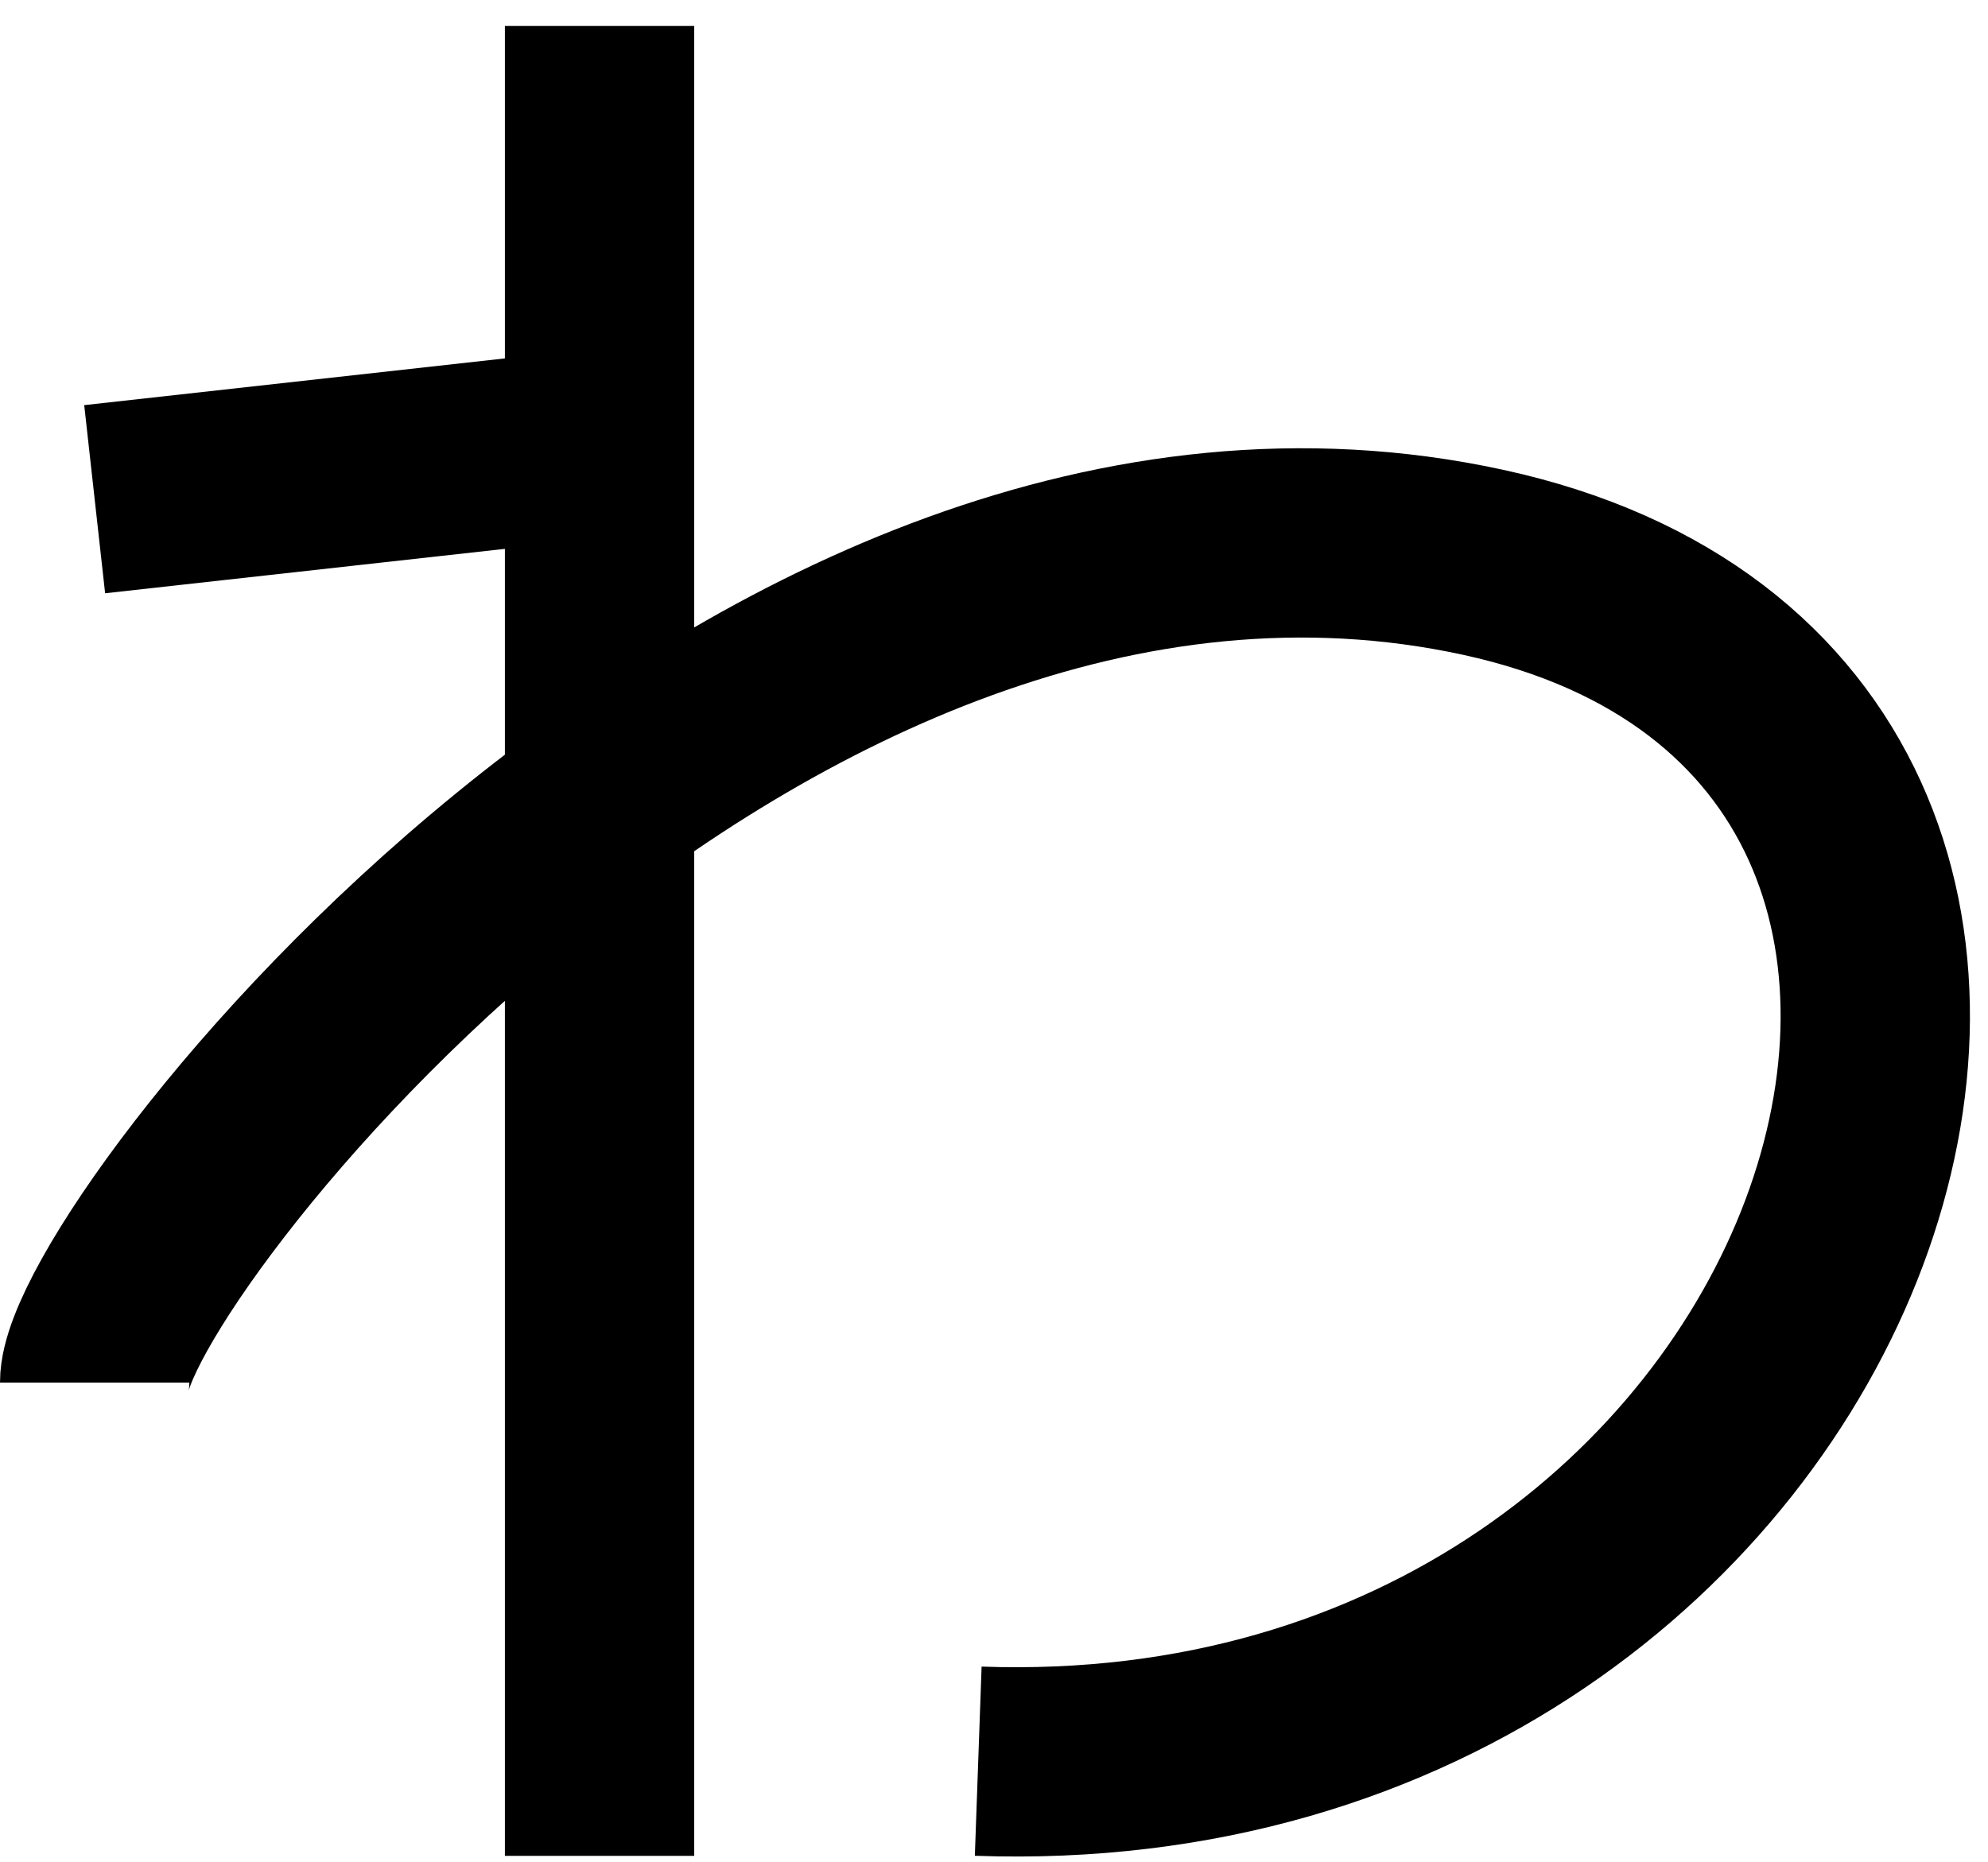
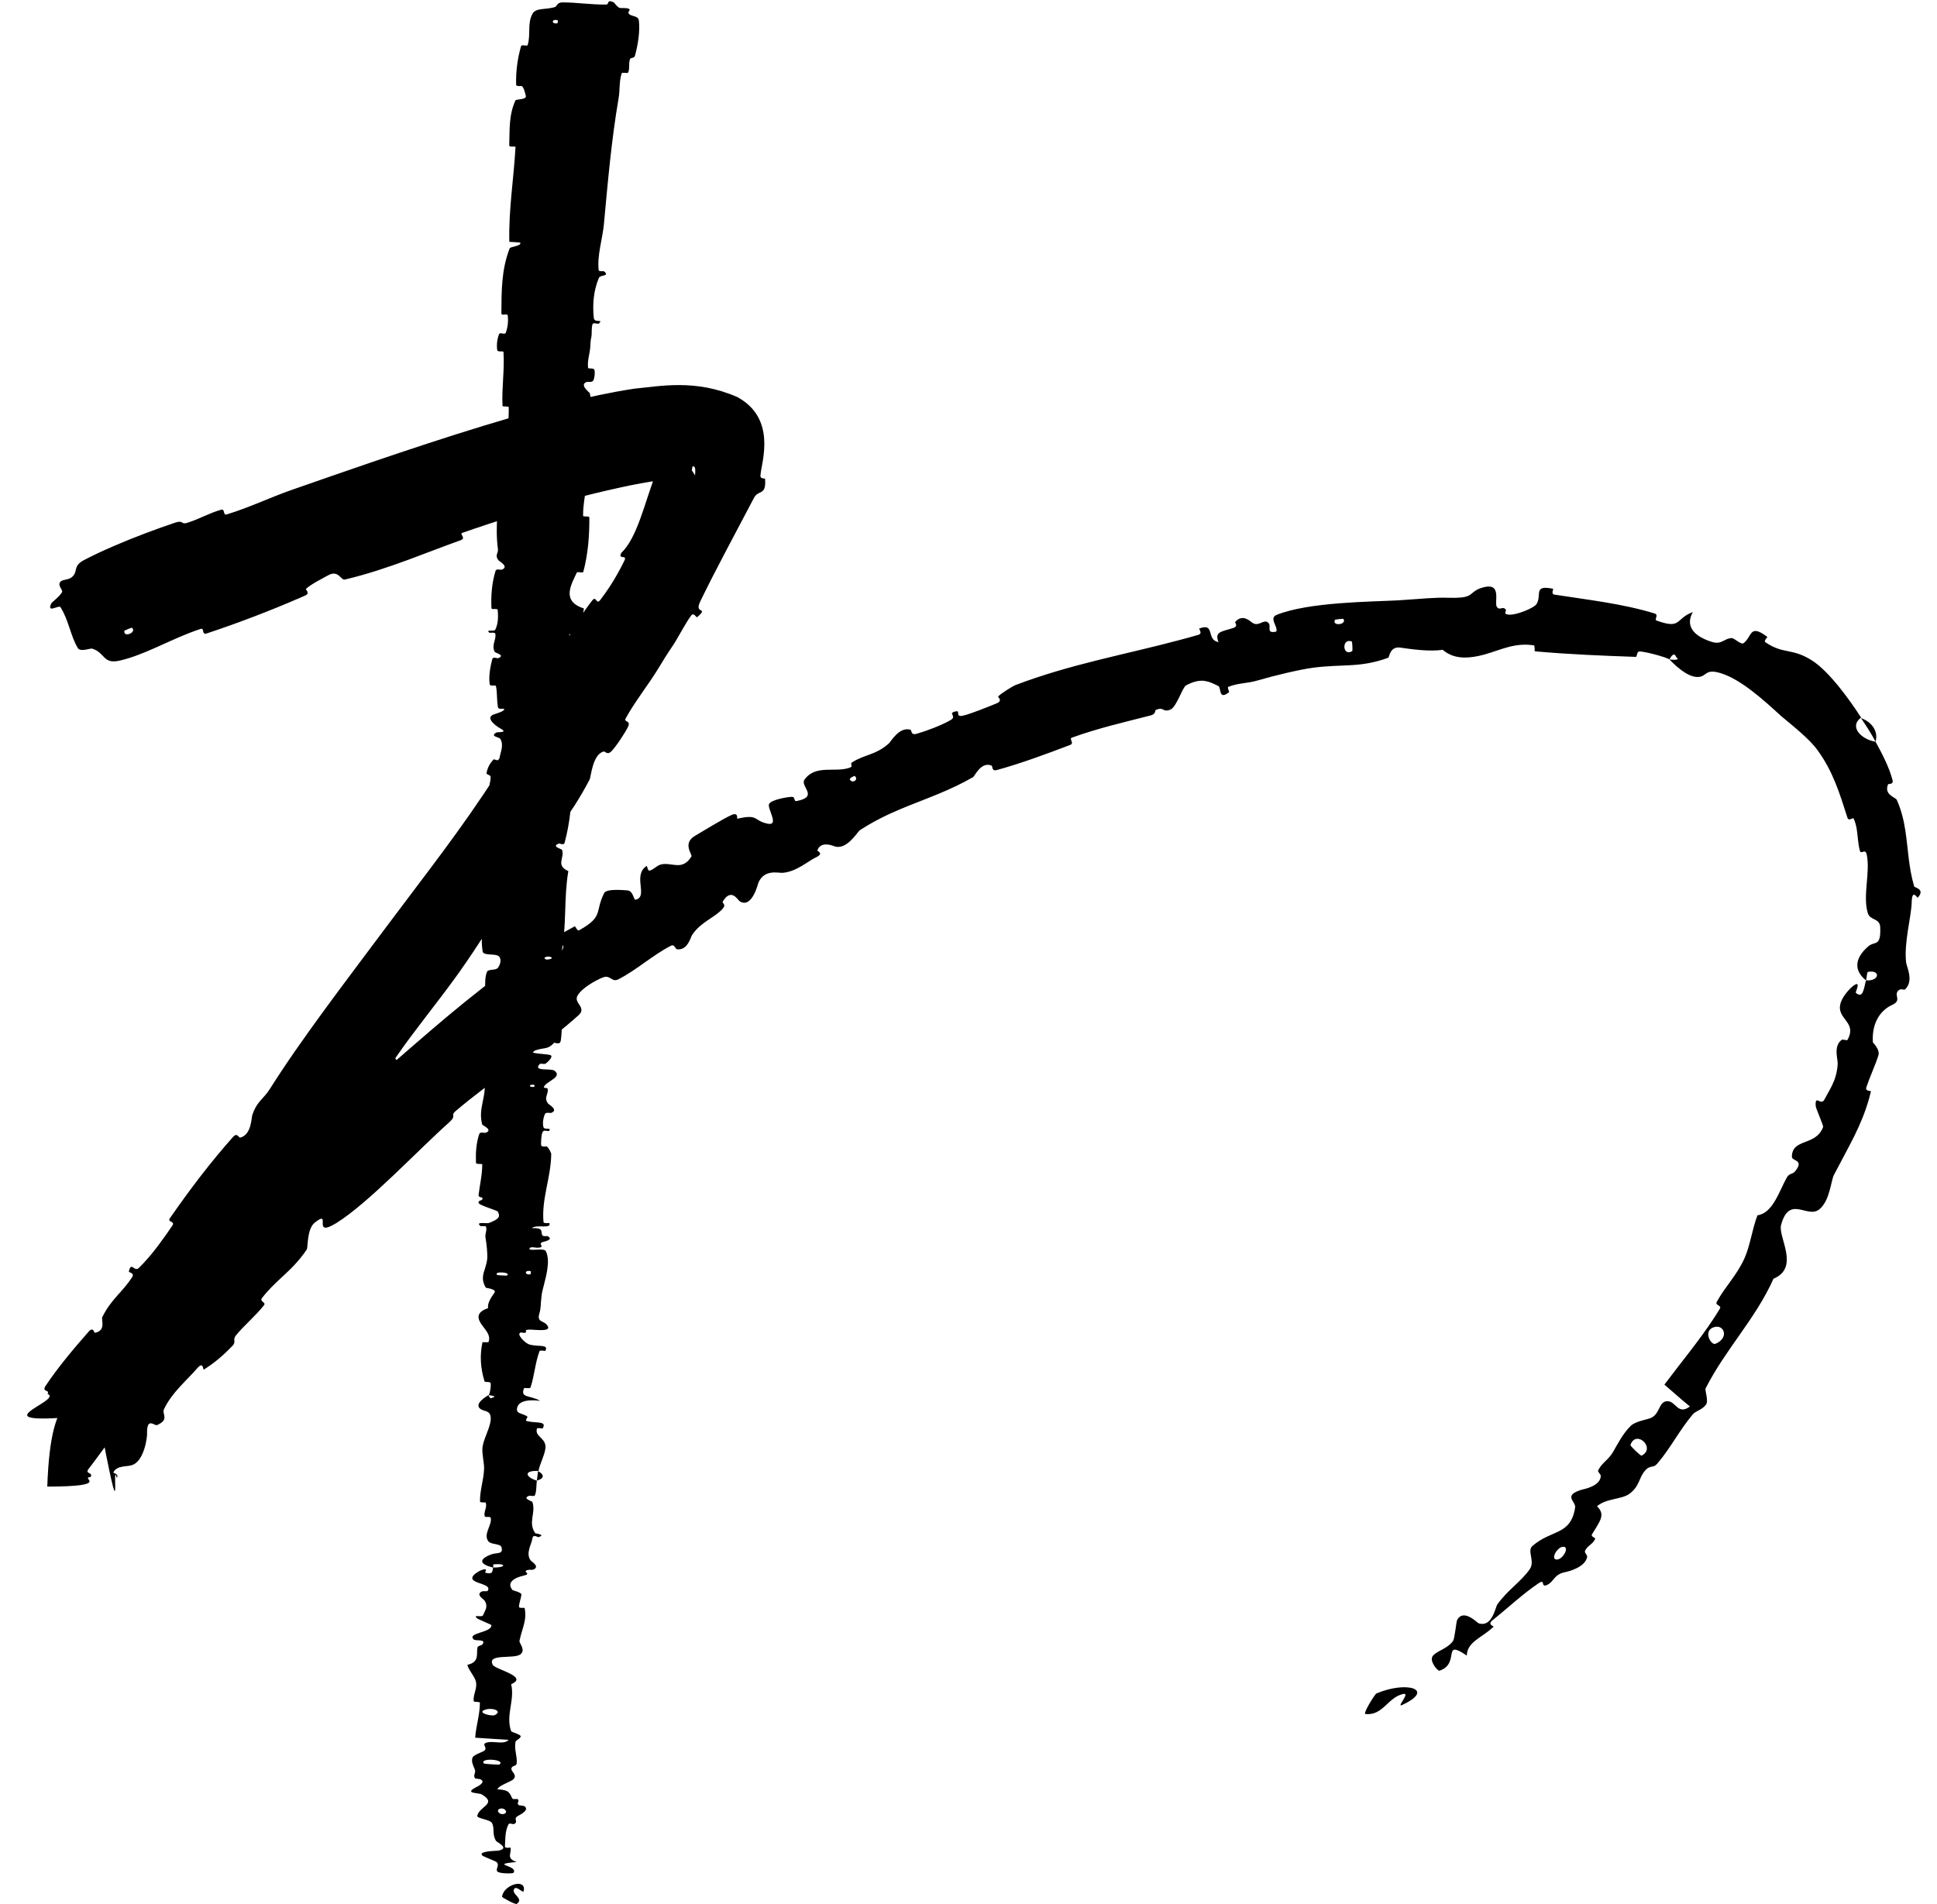
- <svg xmlns="http://www.w3.org/2000/svg" width="63" height="59" viewBox="0 0 63 59" fill="none">
-   <path d="M19 0.823V58.823M3 15.823L21 13.823M3 43.823C3 39.823 24 12.823 47 17.823C70 22.823 59 56.823 31 55.823" stroke="black" stroke-width="6" />
+ <svg xmlns="http://www.w3.org/2000/svg" width="59" height="58" viewBox="0 0 59 58" fill="none">
+   <path d="M19.459 0.621C19.5 0.947 19.43 1.372 19.342 1.693C19.315 1.793 19.211 1.738 19.187 1.808C19.142 1.943 19.189 2.073 19.135 2.206C19.117 2.251 18.951 2.189 18.936 2.236C18.853 2.491 18.887 2.736 18.842 2.996C18.622 4.277 18.515 5.539 18.394 6.838C18.354 7.267 18.184 7.784 18.235 8.229C18.241 8.281 18.39 8.256 18.401 8.266C18.582 8.427 18.286 8.365 18.243 8.465C18.073 8.86 18.045 9.304 18.088 9.692C18.088 9.694 18.089 9.696 18.089 9.698C18.116 9.852 18.403 9.704 18.235 9.862C18.224 9.873 18.069 9.826 18.051 9.87C18.01 9.971 18.031 10.165 18.016 10.244C17.986 10.395 17.987 10.42 17.98 10.564C17.969 10.761 17.884 10.992 17.912 11.205C17.918 11.25 18.081 11.196 18.105 11.269C18.13 11.342 18.11 11.532 18.07 11.595C18.03 11.658 17.905 11.626 17.875 11.636C17.628 11.721 17.959 11.953 17.966 11.982C18.09 12.504 17.883 12.94 17.867 13.425C17.855 13.793 17.905 14.189 17.884 14.539C17.858 14.956 17.759 15.307 17.76 15.713C17.76 15.756 17.951 15.712 17.951 15.764C17.954 16.32 17.914 16.871 17.768 17.42C17.753 17.475 17.59 17.398 17.565 17.452C17.417 17.787 17.072 18.312 17.786 18.538C17.75 18.767 17.711 19.045 17.559 19.245C17.475 19.356 17.334 19.273 17.34 19.351C17.34 19.364 17.346 19.381 17.356 19.405C17.372 19.443 17.532 19.4 17.543 19.456C17.593 19.69 17.533 19.941 17.607 20.173C17.622 20.221 17.764 20.213 17.789 20.227C17.992 20.345 17.644 20.518 17.618 20.558C17.422 20.858 17.488 21.085 17.473 21.371C17.47 21.437 17.663 21.365 17.666 21.429C17.682 21.761 17.654 22.104 17.558 22.425C17.537 22.497 17.377 22.425 17.358 22.459C17.278 22.608 17.583 22.652 17.512 22.796C17.497 22.826 17.359 22.804 17.343 22.809C17.101 22.888 17.437 22.976 17.444 22.999C17.536 23.288 17.177 23.458 17.217 23.736C17.222 23.769 17.4 23.701 17.404 23.794C17.431 24.413 17.361 25.065 17.199 25.672C17.174 25.766 17.045 25.693 17.029 25.699C16.771 25.788 17.109 25.862 17.121 25.894C17.205 26.142 16.912 26.36 17.311 26.54C17.17 27.368 17.265 28.2 17.103 29.021C17.063 29.223 17.007 29.424 16.928 29.625C16.924 29.638 16.757 29.609 16.748 29.634C16.644 29.945 16.906 29.894 17.217 30.112C17.295 30.167 16.905 30.313 16.877 30.326C16.771 30.374 16.524 30.312 16.503 30.329C16.34 30.465 17.165 30.471 17.159 30.662C17.157 30.668 17.006 30.638 16.991 30.653C16.942 30.702 17 30.753 16.946 30.8C16.822 30.908 16.42 30.934 16.647 31.113C16.677 31.136 17.145 31.119 17.117 31.289C17.106 31.357 17.103 31.66 17.07 31.743C17.037 31.827 16.888 31.764 16.881 31.769C16.674 31.99 16.595 31.901 16.296 32.005C15.998 32.109 16.7 32.102 16.777 32.151C16.853 32.2 16.683 32.361 16.625 32.4C16.566 32.44 16.472 32.385 16.438 32.42C16.219 32.655 16.782 32.538 16.891 32.622C17.148 32.819 16.623 32.947 16.566 33.118C16.551 33.164 16.671 33.13 16.68 33.172C16.717 33.337 16.551 33.43 16.694 33.622C16.717 33.654 17.024 33.815 16.791 33.905C16.758 33.918 16.63 33.874 16.598 33.943C16.551 34.046 16.516 34.233 16.556 34.347C16.585 34.431 16.802 34.343 16.732 34.446C16.7 34.491 16.579 34.401 16.53 34.486C16.482 34.571 16.48 34.793 16.481 34.878C16.483 34.962 16.646 34.922 16.657 34.929C16.718 34.972 16.791 35.136 16.79 35.151C16.785 35.872 16.489 36.526 16.555 37.231C16.56 37.286 16.732 37.255 16.735 37.264C16.8 37.455 16.351 37.291 16.195 37.417C16.541 37.41 16.476 37.485 16.509 37.619C16.526 37.684 16.661 37.654 16.675 37.66C16.875 37.762 16.61 37.819 16.555 37.834C16.355 37.89 16.587 37.966 16.453 38.005C16.32 38.043 16.129 37.938 16.127 38.065C16.25 38.105 16.577 38.022 16.626 38.12C16.703 38.273 16.701 38.477 16.669 38.684C16.625 38.98 16.52 39.284 16.498 39.456C16.462 39.747 16.481 39.843 16.43 40.012C16.339 40.317 16.583 40.212 16.686 40.407C16.79 40.603 16.202 40.489 16.074 40.512C15.946 40.535 16.075 40.569 16.004 40.6C15.933 40.632 15.85 40.556 15.82 40.634C15.792 40.712 16.01 40.936 16.142 40.968C16.422 41.037 16.721 40.95 16.61 41.155C16.603 41.167 16.449 41.123 16.432 41.168C16.299 41.529 16.279 41.909 16.16 42.27C16.144 42.32 15.972 42.269 15.961 42.298C15.84 42.598 16.135 42.5 16.453 42.678C16.023 42.625 15.756 42.708 15.746 42.939C15.739 43.078 15.929 43.06 16.058 43.155C16.097 43.183 15.965 43.277 16.053 43.298C16.34 43.366 16.667 43.285 16.53 43.519C16.524 43.529 16.366 43.49 16.355 43.526C16.285 43.757 16.587 43.795 16.614 44.049C16.636 44.247 16.44 44.592 16.402 44.816C15.917 44.795 16.021 45.011 16.352 45.109C16.333 45.255 16.347 45.413 16.296 45.553C16.278 45.601 16.139 45.564 16.124 45.569C15.883 45.655 16.206 45.73 16.217 45.762C16.329 46.108 16.073 46.378 16.303 46.712C16.311 46.724 16.647 46.754 16.398 46.833C16.381 46.838 16.232 46.725 16.215 46.878C16.198 47.031 16.007 47.314 16.156 47.532C16.192 47.585 16.46 47.725 16.243 47.822C16.214 47.835 16.118 47.817 16.063 47.835C15.89 47.894 16.229 47.941 15.937 48.008C15.703 48.061 15.514 48.169 15.547 48.324C15.555 48.362 15.577 48.403 15.615 48.447C15.621 48.455 15.889 48.515 15.882 48.582C15.872 48.69 15.81 48.841 15.808 48.953C15.807 49.007 15.976 48.979 15.979 48.988C16.06 49.354 15.902 49.606 15.823 49.993C15.809 50.063 16.03 50.276 15.845 50.407C15.642 50.552 14.825 50.368 15.009 50.722C15.082 50.865 16.12 51.079 15.57 51.312C15.687 51.806 15.395 52.249 15.569 52.745C15.577 52.768 15.866 52.848 15.86 52.899C15.851 52.976 15.714 53.014 15.703 53.068C15.654 53.297 15.763 53.512 15.737 53.733C15.728 53.817 15.588 53.783 15.577 53.883C15.566 53.983 15.748 54.057 15.654 54.19C15.582 54.29 15.2 54.38 15.151 54.515C15.525 54.533 15.514 54.626 15.607 54.796C15.625 54.829 15.756 54.799 15.771 54.815C15.836 54.879 15.726 54.932 15.797 54.993C15.814 55.008 15.942 55.013 15.963 55.025C16.148 55.131 15.855 55.284 15.804 55.31C15.611 55.411 15.775 55.467 15.697 55.547C15.62 55.626 15.53 55.5 15.482 55.595C15.381 55.791 15.393 56.047 15.38 56.249C15.376 56.33 15.548 56.28 15.551 56.292C15.589 56.46 15.402 56.623 15.738 56.727C14.857 56.812 15.819 56.83 15.636 57.063C15.621 57.081 15.205 57.09 15.147 57.016C15.088 56.942 15.222 56.837 15.13 56.734C15.109 56.71 14.725 56.56 14.702 56.541C14.523 56.39 15.143 56.391 15.178 56.384C15.548 56.31 15.135 56.13 15.108 56.085C14.982 55.88 15.075 55.714 14.986 55.544C14.929 55.432 14.523 55.407 14.538 55.322C14.589 55.038 15.159 54.958 14.677 54.672C14.575 54.611 14.129 54.653 14.485 54.459C14.507 54.447 14.832 54.304 14.633 54.209C14.608 54.197 14.479 54.193 14.468 54.178C14.401 54.077 14.507 54.015 14.461 53.906C14.415 53.797 14.346 53.666 14.394 53.545C14.423 53.472 14.667 53.386 14.727 53.353C14.901 53.259 14.626 53.142 14.834 53.088C15.043 53.033 15.353 53.165 15.492 53.007C15.156 52.989 14.812 52.963 14.474 52.942C14.498 52.585 14.619 52.236 14.617 51.877C14.616 51.833 14.434 51.872 14.428 51.824C14.407 51.622 14.541 51.45 14.497 51.24C14.463 51.077 14.277 50.893 14.235 50.723C14.623 50.633 14.501 50.378 14.543 50.197C14.557 50.133 14.66 50.141 14.695 50.097C14.825 49.93 14.482 49.999 14.43 49.95C14.209 49.741 14.979 49.75 14.968 49.512C14.967 49.499 14.563 49.332 14.538 49.31C14.376 49.169 14.681 49.292 14.714 49.209C14.775 49.057 14.877 48.954 14.763 48.77C14.729 48.716 14.478 48.581 14.679 48.486C14.706 48.473 14.841 48.485 14.849 48.475C14.911 48.389 14.86 48.338 14.772 48.297C14.664 48.246 14.5 48.211 14.422 48.147C14.282 48.03 14.582 47.867 14.668 47.835C14.89 47.751 14.759 47.909 14.78 47.915C15.034 47.982 14.994 47.855 15.019 47.759C15.437 47.76 15.417 47.624 15.043 47.66C15.003 47.664 15.039 47.74 15.019 47.759C14.613 47.66 14.565 47.511 14.954 47.361C15.136 47.29 15.342 47.37 15.274 47.135C15.243 47.028 14.954 47.059 14.879 46.963C14.707 46.744 14.985 46.477 14.95 46.257C14.938 46.177 14.778 46.249 14.764 46.194C14.726 46.048 14.848 45.925 14.793 45.778C14.788 45.765 14.622 45.791 14.621 45.746C14.614 45.404 14.73 45.11 14.745 44.753C14.752 44.581 14.672 44.27 14.697 44.092C14.738 43.784 14.991 43.411 14.941 43.145C14.91 42.971 14.744 43.004 14.634 42.926C14.422 42.776 14.82 42.537 14.882 42.505C14.884 42.504 14.918 42.654 15.005 42.578C15.183 42.538 14.882 42.507 14.882 42.505C14.921 42.484 14.969 42.189 14.94 42.129C14.924 42.096 14.767 42.109 14.761 42.092C14.635 41.691 14.609 41.293 14.696 40.894C14.7 40.886 14.874 40.903 14.88 40.887C14.965 40.657 14.757 40.501 14.637 40.304C14.517 40.108 14.564 39.957 14.868 39.854C14.835 39.708 14.975 39.505 15.059 39.388C15.144 39.272 14.805 39.243 14.798 39.232C14.649 38.986 14.717 38.822 14.781 38.619C14.804 38.545 14.826 38.465 14.838 38.375C14.858 38.214 14.82 37.891 14.789 37.715C14.764 37.575 14.846 37.495 14.8 37.365C14.793 37.348 14.641 37.36 14.636 37.355C14.46 37.206 14.827 37.287 14.894 37.26C15.138 37.162 15.268 37.1 15.162 36.914C15.137 36.871 14.609 36.73 14.58 36.653C14.544 36.552 14.734 36.596 14.691 36.49C14.688 36.481 14.57 36.479 14.577 36.414C14.61 36.116 14.69 35.793 14.689 35.482C14.689 35.439 14.5 35.487 14.498 35.426C14.486 35.137 14.503 34.822 14.6 34.545C14.625 34.477 14.754 34.524 14.794 34.511C15.032 34.427 14.695 34.285 14.689 34.263C14.543 33.744 14.865 33.362 14.736 32.834C14.729 32.805 14.37 32.574 14.687 32.487C14.708 32.481 15.033 32.395 14.816 32.302C14.803 32.296 14.635 32.351 14.656 32.246C14.676 32.142 14.572 31.968 14.758 31.83C14.817 31.786 15.141 31.689 14.891 31.544C14.873 31.534 14.303 31.304 14.704 31.242C14.77 31.232 15.191 31.259 14.98 31.089C14.94 31.056 14.844 31.11 14.788 31.026C14.702 30.897 14.82 30.734 14.638 30.573C14.605 30.545 14.323 30.421 14.543 30.336C14.578 30.323 14.718 30.355 14.735 30.307C14.819 30.079 14.733 29.833 14.838 29.602C14.876 29.52 15.102 29.571 15.166 29.486C15.23 29.402 15.294 29.229 15.194 29.135C15.093 29.041 14.726 29.127 14.702 28.99C14.699 28.973 14.696 28.955 14.694 28.938C14.61 28.361 14.831 27.801 14.881 27.23C14.889 27.142 14.756 27.21 14.758 27.081C14.765 26.606 14.671 25.781 14.961 25.379C15.194 25.056 15.348 25.477 15.446 25.228C15.493 25.108 15.076 24.961 15.064 24.932C14.939 24.64 15.133 24.447 15.084 24.186C15.074 24.132 14.901 24.179 14.895 24.133C14.87 23.977 14.952 23.816 14.944 23.667C14.939 23.601 14.808 23.608 14.82 23.547C14.848 23.402 14.907 23.274 15.035 23.136C15.046 23.123 15.206 23.216 15.215 23.108C15.231 22.933 15.359 22.72 15.241 22.513C15.206 22.452 14.908 22.44 15.118 22.318C15.162 22.293 15.519 22.339 15.215 22.179C15.164 22.152 14.755 21.885 15.029 21.771C15.101 21.741 15.397 21.668 15.353 21.594C15.346 21.584 15.184 21.618 15.171 21.558C15.126 21.346 15.151 21.126 15.108 20.908C15.096 20.85 14.927 20.93 14.915 20.843C14.881 20.606 14.934 20.312 14.994 20.082C15.016 19.998 15.151 20.061 15.166 20.056C15.413 19.964 15.087 19.894 15.069 19.86C14.961 19.651 15.121 19.499 15.087 19.308C15.078 19.255 14.92 19.287 14.906 19.276C14.902 19.273 14.899 19.27 14.896 19.267C14.79 19.168 15.053 19.251 15.085 19.186C15.18 18.997 15.175 18.783 15.161 18.588C15.156 18.517 14.972 18.591 14.969 18.527C14.951 18.147 14.982 17.755 15.095 17.389C15.116 17.32 15.255 17.369 15.287 17.355C15.514 17.263 15.214 17.106 15.186 17.072C15.059 16.914 15.185 16.859 15.166 16.723C15.074 16.058 15.184 15.245 15.256 14.623C15.349 13.813 15.504 13.187 15.496 12.411C15.496 12.362 15.308 12.405 15.306 12.363C15.28 11.813 15.371 11.276 15.336 10.725C15.334 10.68 15.155 10.739 15.145 10.666C15.124 10.517 15.14 10.329 15.201 10.181C15.231 10.109 15.379 10.212 15.405 10.139C15.468 9.97 15.487 9.786 15.465 9.609C15.465 9.609 15.465 9.608 15.464 9.608C15.453 9.535 15.271 9.64 15.272 9.543C15.277 8.879 15.268 8.226 15.525 7.563C15.543 7.518 15.91 7.49 15.843 7.39C15.742 7.379 15.622 7.375 15.514 7.368C15.489 6.4 15.649 5.448 15.702 4.48C15.704 4.439 15.507 4.503 15.511 4.424C15.529 3.967 15.491 3.52 15.7 3.059C15.72 3.013 16.061 3.048 16.014 2.91C16.005 2.885 15.967 2.678 15.895 2.622C15.884 2.614 15.723 2.646 15.721 2.58C15.71 2.193 15.76 1.789 15.871 1.407C15.889 1.345 16.056 1.418 16.071 1.374C16.172 1.063 16.055 0.716 16.219 0.421C16.33 0.224 16.62 0.308 16.913 0.211C16.954 0.198 16.965 0.073 17.133 0.073C17.556 0.071 18.017 0.147 18.468 0.138C18.565 0.136 18.466 -0.034 18.697 0.073C18.713 0.08 18.786 0.203 18.865 0.236C18.919 0.259 19.091 0.227 19.16 0.272C19.229 0.317 19.084 0.358 19.165 0.431C19.246 0.504 19.441 0.48 19.459 0.621ZM15.437 38.862C15.604 38.758 15.007 38.721 15.146 38.845C15.153 38.851 15.429 38.868 15.437 38.862ZM15.07 52.254C15.339 52.118 14.954 52.006 14.747 52.101C14.54 52.196 14.989 52.295 15.07 52.254ZM15.211 53.761C15.425 53.599 14.578 53.543 14.743 53.73C14.752 53.741 15.198 53.77 15.211 53.761ZM16.978 0.71C16.986 0.708 16.997 0.619 16.989 0.617C16.801 0.563 16.779 0.741 16.978 0.71ZM15.369 55.257C15.486 55.208 15.358 55.051 15.214 55.112C15.097 55.161 15.224 55.317 15.369 55.257ZM16.274 33.112C16.283 33.111 16.294 33.047 16.243 33.047C16.081 33.045 16.123 33.136 16.274 33.112ZM15.292 57.787C15.336 57.414 16.044 57.212 15.951 57.616C15.935 57.689 15.734 57.45 15.667 57.541C15.546 57.709 15.982 57.838 15.74 58.005C15.696 58.035 15.287 57.808 15.291 57.786C15.291 57.786 15.291 57.787 15.292 57.787ZM16.157 38.824C16.166 38.822 16.176 38.733 16.168 38.731C15.98 38.676 15.959 38.854 16.157 38.824ZM16.773 29.382C16.79 29.377 16.813 29.172 16.798 29.165C16.491 29.046 16.444 29.462 16.773 29.382ZM16.389 44.819C16.576 44.923 16.595 45.04 16.352 45.109C16.369 45.013 16.374 44.916 16.389 44.819ZM2.557 17.065C3.096 16.782 3.793 16.487 4.435 16.245C4.748 16.126 5.048 16.02 5.333 15.924C5.597 15.836 5.51 15.989 5.696 15.931C6.072 15.815 6.365 15.633 6.738 15.529C6.861 15.495 6.781 15.711 6.909 15.672C7.256 15.566 7.593 15.434 7.924 15.3C8.237 15.173 8.563 15.038 8.893 14.923C9.698 14.641 10.497 14.364 11.299 14.09C12.432 13.704 13.57 13.326 14.722 12.974C15.87 12.624 17.034 12.294 18.257 12.035C18.607 11.962 18.956 11.897 19.319 11.842C20.121 11.765 21.179 11.542 22.453 12.094C23.665 12.748 23.199 14.073 23.166 14.456C23.134 14.614 23.3 14.559 23.304 14.592C23.342 15.13 23.098 14.896 22.958 15.183C22.396 16.258 21.806 17.338 21.33 18.323C21.127 18.736 21.61 18.474 21.236 18.803C21.21 18.827 21.133 18.646 21.055 18.75C20.98 18.849 20.885 19.007 20.805 19.144C20.694 19.335 20.584 19.536 20.513 19.641C20.277 19.992 20.228 20.077 20.03 20.402C19.753 20.853 19.323 21.4 19.054 21.893C18.994 22.003 19.218 21.948 19.135 22.131C19.053 22.313 18.75 22.763 18.624 22.889C18.497 23.016 18.431 22.885 18.39 22.896C18.049 22.977 18 23.673 17.962 23.745C17.809 24.039 17.652 24.306 17.488 24.561C16.918 25.45 16.288 26.18 15.699 27.045C15.129 27.883 14.56 28.818 13.999 29.605C13.962 29.659 13.924 29.711 13.886 29.763C13.258 30.631 12.66 31.345 12.058 32.214C11.991 32.311 12.225 32.308 12.143 32.426C11.543 33.295 10.939 34.127 10.284 34.955C9.988 35.328 9.678 35.705 9.36 36.073C9.259 36.189 9.242 35.932 9.133 36.042C8.473 36.719 7.345 37.702 7.583 38.594C7.233 39.025 6.8 39.567 6.393 39.931C6.345 39.975 6.297 40.015 6.25 40.053C5.961 40.285 6.031 39.888 5.817 40.306C5.768 40.399 5.976 40.386 5.894 40.518C5.564 41.058 5.088 41.61 4.789 42.143C4.731 42.248 4.86 42.313 4.859 42.357C4.825 42.746 4.254 42.937 4.174 43.001C3.489 43.603 3.236 44.057 2.693 44.761C2.577 44.91 2.859 44.857 2.754 45.002C2.414 45.02 3.445 45.288 1.44 45.292C1.556 42.037 2.359 42.946 2.889 41.873C3.035 41.718 3.043 41.971 3.119 41.902C3.434 41.62 3.244 41.366 3.56 41.075C3.627 41.014 3.704 41.14 3.726 41.137C4.064 41.097 3.927 40.729 3.962 40.674C4.41 39.965 4.975 39.843 5.45 39.216C5.504 39.144 5.238 39.182 5.399 38.987C5.86 38.425 6.333 37.892 6.854 37.346C7.556 36.613 8.312 35.9 9.075 35.254C9.281 35.079 9.238 35.309 9.261 35.308C9.631 35.298 9.512 34.938 9.565 34.869C9.979 34.333 10.652 34.087 10.7 33.487C11.529 32.784 12.31 32.088 13.132 31.385C14.508 30.209 15.911 29.094 17.5 28.224C17.532 28.206 17.577 28.38 17.641 28.343C18.395 27.917 18.109 27.803 18.401 27.21C18.475 27.06 19.06 27.126 19.109 27.128C19.286 27.133 19.302 27.423 19.354 27.412C19.767 27.324 19.251 26.677 19.696 26.382C19.71 26.374 19.735 26.539 19.781 26.527C19.923 26.49 20.005 26.365 20.147 26.334C20.149 26.334 20.151 26.334 20.152 26.333C20.479 26.269 20.784 26.542 21.061 26.093C21.096 26.036 20.768 25.688 21.183 25.457C21.346 25.364 22.062 24.922 22.284 24.829C22.504 24.735 22.44 24.947 22.458 24.944C23.108 24.796 22.938 24.991 23.357 25.09C23.773 25.192 23.353 24.625 23.427 24.493C23.501 24.361 23.986 24.281 24.113 24.277C24.241 24.273 24.162 24.424 24.266 24.405C24.956 24.273 24.361 23.958 24.504 23.755C24.842 23.277 25.442 23.553 25.889 23.386C26.011 23.341 25.863 23.282 25.962 23.221C26.352 22.98 26.672 23.005 27.072 22.653C27.137 22.595 27.387 22.134 27.73 22.232C27.767 22.243 27.75 22.338 27.82 22.361C27.842 22.369 27.875 22.369 27.921 22.356C28.202 22.277 28.698 22.092 28.962 21.934C29.161 21.816 28.836 21.721 29.128 21.671C29.258 21.649 29.086 21.855 29.326 21.805C29.563 21.754 30.13 21.521 30.348 21.433C30.565 21.345 30.387 21.24 30.401 21.223C30.486 21.122 30.878 20.891 30.915 20.878C32.607 20.231 34.276 19.943 35.951 19.494C36.133 19.446 36.315 19.395 36.499 19.342C36.646 19.3 36.507 19.158 36.529 19.149C37.026 18.959 36.725 19.496 37.115 19.562C36.985 19.236 37.215 19.247 37.562 19.133C37.731 19.078 37.609 18.967 37.622 18.95C37.838 18.696 38.072 18.917 38.128 18.961C38.336 19.121 38.478 18.855 38.62 18.963C38.759 19.07 38.528 19.312 38.872 19.244C38.948 19.104 38.632 18.833 38.889 18.732C39.861 18.34 41.778 18.334 42.583 18.291C43.388 18.239 43.649 18.2 44.125 18.212C44.278 18.217 44.394 18.214 44.483 18.206C44.915 18.167 44.766 17.995 45.212 17.887C45.75 17.76 45.508 18.36 45.591 18.485C45.67 18.61 45.747 18.478 45.841 18.546C45.935 18.615 45.74 18.704 45.955 18.727C46.171 18.749 46.734 18.527 46.806 18.397C46.97 18.12 46.691 17.814 47.301 17.937C47.335 17.945 47.221 18.096 47.353 18.117C48.38 18.277 49.428 18.392 50.403 18.692C50.532 18.733 50.381 18.879 50.455 18.905C51.23 19.187 51.022 18.844 51.562 18.649C51.344 19.039 51.538 19.352 52.101 19.544C52.356 19.634 52.44 19.546 52.586 19.479C52.628 19.461 52.677 19.446 52.739 19.44C52.827 19.431 53.029 19.656 53.108 19.595C53.373 19.4 53.279 18.988 53.829 19.402C53.852 19.42 53.699 19.52 53.783 19.574C54.337 19.945 54.578 19.731 55.197 20.125C55.713 20.456 56.327 21.302 56.688 21.862C56.301 22.148 56.716 22.539 57.128 22.597C57.331 22.968 57.547 23.381 57.647 23.774C57.681 23.91 57.517 23.874 57.509 23.896C57.377 24.221 57.736 24.285 57.776 24.371C57.915 24.686 57.986 24.986 58.033 25.287C58.125 25.872 58.128 26.404 58.306 27.01C58.315 27.042 58.656 27.09 58.412 27.349C58.395 27.363 58.24 27.059 58.229 27.494C58.22 27.915 57.987 28.736 58.06 29.326C58.08 29.47 58.297 29.88 58.032 30.14C57.996 30.174 57.909 30.114 57.846 30.16C57.644 30.311 57.96 30.467 57.634 30.617C57.307 30.764 57.008 31.13 57.046 31.751C57.047 31.77 57.271 31.974 57.216 32.151C57.128 32.434 56.949 32.821 56.85 33.12C56.803 33.263 56.993 33.225 56.988 33.251C56.97 33.327 56.951 33.399 56.931 33.471C56.69 34.322 56.311 34.926 55.859 35.799C55.769 35.974 55.739 36.588 55.41 36.849C55.047 37.135 54.504 36.392 54.251 37.319C54.149 37.686 54.837 38.617 54.019 38.959C53.74 39.585 53.368 40.126 52.992 40.663C52.625 41.187 52.256 41.703 51.951 42.301C51.924 42.355 52.05 42.681 51.963 42.796C51.833 42.965 51.654 42.979 51.557 43.096C51.153 43.577 50.885 44.117 50.489 44.581C50.339 44.758 50.28 44.606 50.1 44.814C49.919 45.022 49.941 45.287 49.628 45.514C49.391 45.687 48.923 45.647 48.644 45.891C48.913 46.151 48.733 46.343 48.492 46.745C48.446 46.823 48.605 46.843 48.588 46.884C48.52 47.054 48.334 47.094 48.276 47.26C48.261 47.3 48.352 47.39 48.345 47.428C48.343 47.437 48.342 47.446 48.339 47.455C48.264 47.761 47.755 47.883 47.669 47.899C47.323 47.972 47.34 48.186 47.125 48.287C46.911 48.386 47.089 48.089 46.869 48.234C46.401 48.545 45.894 49.019 45.462 49.363C45.287 49.503 45.513 49.539 45.491 49.562C45.151 49.894 44.687 50.015 44.678 50.44C43.902 49.914 44.495 50.683 43.846 50.901C43.795 50.917 43.519 50.602 43.645 50.447C43.77 50.293 44.088 50.234 44.259 49.994C44.308 49.932 44.357 49.413 44.381 49.364C44.568 48.99 44.995 49.44 45.033 49.454C45.449 49.597 45.548 48.97 45.608 48.881C45.923 48.44 46.336 48.184 46.595 47.809C46.765 47.564 46.504 47.251 46.676 47.102C46.964 46.849 47.266 46.764 47.501 46.643C47.731 46.524 47.913 46.355 47.978 45.927C48.007 45.741 47.575 45.558 48.207 45.379C48.245 45.37 48.756 45.275 48.759 44.962C48.759 44.922 48.66 44.839 48.677 44.802C48.795 44.557 48.987 44.489 49.134 44.234C49.28 43.981 49.435 43.672 49.672 43.441C49.815 43.303 50.161 43.249 50.267 43.209C50.568 43.095 50.514 42.701 50.779 42.69C51.046 42.677 51.102 43.131 51.474 42.85C51.212 42.639 50.955 42.405 50.697 42.185C51.203 41.506 51.739 40.87 52.204 40.161C52.266 40.065 52.328 39.968 52.387 39.869C52.449 39.767 52.231 39.775 52.292 39.663C52.551 39.191 52.901 38.856 53.133 38.343C53.312 37.947 53.369 37.443 53.532 37.026C54.001 36.96 54.188 36.3 54.422 35.882C54.504 35.735 54.592 35.788 54.674 35.691C54.977 35.324 54.578 35.381 54.58 35.245C54.585 34.667 55.31 34.932 55.532 34.334C55.545 34.3 55.313 33.768 55.307 33.708C55.275 33.318 55.462 33.703 55.567 33.505C55.65 33.349 55.73 33.217 55.798 33.079C55.886 32.9 55.959 32.692 55.975 32.413C55.984 32.268 55.835 31.88 56.096 31.681C56.13 31.655 56.256 31.71 56.271 31.685C56.533 31.225 56.123 31.095 56.051 30.784C55.978 30.473 56.351 30.109 56.45 30.035C56.71 29.84 56.509 30.231 56.526 30.246C56.748 30.442 56.769 30.123 56.836 29.868C57.255 29.904 57.288 29.538 56.9 29.61C56.858 29.618 56.864 29.82 56.836 29.868C56.471 29.573 56.478 29.205 56.904 28.835C57.101 28.66 57.298 28.867 57.27 28.242C57.252 27.961 56.959 28.053 56.89 27.813C56.733 27.284 56.975 26.567 56.858 26.031C56.815 25.835 56.686 26.049 56.651 25.918C56.618 25.797 56.603 25.681 56.591 25.565C56.568 25.351 56.557 25.145 56.458 24.934C56.444 24.905 56.306 25.023 56.275 24.921C56.033 24.17 55.836 23.503 55.353 22.845C55.118 22.515 54.576 22.087 54.255 21.818C53.749 21.355 53.029 20.69 52.394 20.504C52.319 20.481 52.258 20.469 52.207 20.464C51.973 20.443 51.957 20.574 51.796 20.615C51.427 20.711 50.932 20.171 50.849 20.092C50.848 20.088 51.227 20.148 51.052 20.014C50.98 19.813 50.852 20.092 50.849 20.092C50.785 20.03 50.084 19.839 49.931 19.849C49.85 19.852 49.868 20.014 49.826 20.013C48.77 19.975 47.88 19.942 46.752 19.844C46.735 19.841 46.76 19.667 46.718 19.661C46.127 19.575 45.734 19.795 45.215 19.941C44.991 20.003 44.782 20.037 44.587 20.033C44.341 20.027 44.126 19.954 43.94 19.796C43.549 19.861 42.982 19.778 42.656 19.731C42.329 19.684 42.317 20.029 42.289 20.038C41.434 20.352 40.914 20.227 40.023 20.34C39.596 20.393 38.763 20.596 38.32 20.728C37.967 20.832 37.74 20.799 37.415 20.925C37.372 20.942 37.451 21.079 37.438 21.088C37.109 21.35 37.203 20.949 37.111 20.902C36.82 20.755 36.626 20.673 36.283 20.808C36.234 20.828 36.182 20.852 36.126 20.881C36.021 20.934 35.841 21.532 35.656 21.616C35.412 21.723 35.456 21.513 35.2 21.633C35.178 21.643 35.215 21.755 35.048 21.797C34.273 21.996 33.439 22.187 32.651 22.473C32.545 22.511 32.743 22.64 32.591 22.698C31.878 22.97 31.096 23.259 30.369 23.459C30.191 23.508 30.248 23.343 30.197 23.323C29.879 23.198 29.69 23.648 29.641 23.676C29.3 23.872 28.961 24.029 28.632 24.167C27.823 24.508 27.026 24.748 26.188 25.296C26.121 25.34 25.782 25.929 25.401 25.778C25.375 25.768 24.992 25.609 24.896 25.913C24.89 25.931 25.111 25.999 24.857 26.119C24.601 26.241 24.264 26.557 23.841 26.592C23.708 26.602 23.29 26.474 23.105 26.882C23.091 26.91 22.91 27.695 22.533 27.46C22.471 27.421 22.277 27.044 22.022 27.457C21.974 27.537 22.152 27.536 21.997 27.703C21.834 27.879 21.578 28.003 21.355 28.187C21.251 28.272 21.155 28.37 21.078 28.492C21.036 28.559 20.941 28.965 20.619 28.921C20.568 28.914 20.55 28.756 20.434 28.815C19.873 29.103 19.395 29.552 18.834 29.837C18.633 29.941 18.591 29.689 18.365 29.779C18.138 29.868 17.723 30.103 17.591 30.333C17.46 30.563 17.89 30.692 17.619 30.934C16.689 31.767 15.67 32.451 14.685 33.204C14.42 33.406 14.14 33.629 13.88 33.849C13.7 34.001 13.932 33.97 13.676 34.2C12.719 35.053 11.22 36.656 10.248 37.261C9.471 37.738 10.13 36.824 9.592 37.245C9.341 37.442 9.386 38.005 9.343 38.069C9.09 38.446 8.834 38.681 8.568 38.928C8.362 39.121 8.162 39.309 7.981 39.547C7.896 39.66 8.115 39.671 8.041 39.766C7.794 40.085 7.427 40.386 7.187 40.685C7.077 40.822 7.2 40.879 7.085 40.998C6.801 41.294 6.538 41.521 6.208 41.727C6.178 41.746 6.203 41.46 6.009 41.685C5.686 42.06 5.242 42.417 4.995 42.933C4.923 43.086 5.175 43.248 4.783 43.418C4.705 43.448 4.471 43.163 4.479 43.663C4.493 43.728 4.405 44.541 4 44.643C3.88 44.687 3.551 44.642 3.453 44.861C3.445 44.885 3.632 44.898 3.56 45.028C3.375 44.385 3.788 47.318 2.996 43.092C-1.115 43.536 1.986 42.678 1.447 42.468C1.535 42.331 1.255 42.425 1.391 42.22C1.746 41.682 2.263 41.066 2.699 40.572C2.849 40.404 2.866 40.61 2.888 40.606C3.241 40.542 3.077 40.213 3.116 40.128C3.387 39.575 3.731 39.372 4.027 38.906C4.107 38.78 3.919 38.771 3.925 38.739C3.997 38.414 4.088 38.762 4.224 38.633C4.284 38.575 4.343 38.515 4.401 38.452C4.702 38.128 5.01 37.694 5.245 37.347C5.354 37.187 5.079 37.254 5.178 37.111C5.782 36.24 6.422 35.397 7.101 34.636C7.229 34.493 7.271 34.672 7.32 34.659C7.662 34.569 7.655 34.061 7.686 33.968C7.794 33.646 7.933 33.54 8.083 33.362C8.127 33.31 8.172 33.252 8.218 33.18C9.187 31.644 10.555 29.866 11.574 28.497C11.632 28.42 11.689 28.343 11.746 28.267C12.995 26.594 14.042 25.281 15.136 23.576C15.209 23.463 14.979 23.473 15.04 23.374C15.103 23.272 15.167 23.171 15.23 23.07C15.966 21.91 16.748 20.803 17.422 19.614C17.483 19.507 17.24 19.566 17.332 19.392C17.521 19.032 17.778 18.626 18.041 18.292C18.165 18.135 18.16 18.44 18.282 18.281C18.387 18.145 18.487 18.003 18.581 17.859C18.738 17.618 18.9 17.328 19.024 17.069C19.108 16.891 18.807 17.062 18.928 16.84C19.891 15.941 19.896 12.354 21.22 14.56C21.207 14.543 21.191 14.535 21.174 14.524C21.155 14.513 21.231 14.154 21.091 14.216C21.071 14.317 21.058 14.436 21.044 14.544C20.645 14.538 19.692 14.673 18.905 14.85C17.836 15.082 16.735 15.382 15.636 15.722C15.12 15.882 14.601 16.053 14.082 16.235C13.977 16.272 14.222 16.39 14.022 16.462C13.488 16.653 12.963 16.861 12.432 17.056C11.811 17.284 11.179 17.498 10.504 17.657C10.38 17.687 10.312 17.345 9.985 17.533C9.93 17.566 9.424 17.822 9.318 17.946C9.304 17.964 9.459 18.072 9.294 18.145C9.24 18.169 9.186 18.192 9.132 18.216C8.219 18.612 7.243 18.986 6.296 19.299C6.135 19.352 6.232 19.124 6.116 19.16C5.999 19.198 5.893 19.235 5.769 19.284C5.07 19.555 4.369 19.952 3.684 20.118C3.122 20.26 3.222 19.892 2.81 19.763C2.768 19.737 2.432 19.886 2.363 19.732C2.147 19.367 2.089 18.883 1.843 18.501C1.795 18.416 1.412 18.71 1.563 18.381C1.573 18.358 1.843 18.147 1.891 18.037C1.917 17.965 1.757 17.851 1.828 17.74C1.902 17.629 2.096 17.697 2.227 17.547C2.37 17.389 2.225 17.241 2.557 17.065ZM41.174 19.544C40.857 19.423 40.887 20.023 41.188 19.837C41.203 19.827 41.191 19.55 41.174 19.544ZM52.253 40.941C52.69 40.756 52.508 40.319 52.187 40.441C51.868 40.56 52.12 40.996 52.253 40.941ZM50.002 44.349C50.453 44.12 49.831 43.538 49.662 44.024C49.651 44.052 49.975 44.363 50.002 44.349ZM4.016 19.124C4.007 19.119 3.788 19.21 3.787 19.219C3.751 19.444 4.188 19.264 4.016 19.124ZM47.438 47.513C47.623 47.492 47.826 47.097 47.596 47.127C47.412 47.151 47.21 47.538 47.438 47.513ZM26.031 23.641C26.023 23.636 25.861 23.708 25.887 23.751C25.971 23.89 26.169 23.74 26.031 23.641ZM41.926 51.594C42.852 51.2 43.738 51.471 42.703 51.948C42.518 52.028 42.987 51.55 42.73 51.612C42.263 51.724 42.126 52.272 41.592 52.222C41.502 52.214 41.876 51.618 41.927 51.592C41.926 51.593 41.926 51.593 41.926 51.594ZM40.917 18.854C40.91 18.847 40.667 18.874 40.663 18.883C40.556 19.09 41.043 19.036 40.917 18.854ZM17.062 28.747C17.04 28.742 16.574 29.07 16.57 29.094C16.52 29.519 17.456 28.859 17.062 28.747ZM56.684 21.878C57.007 21.989 57.222 22.279 57.128 22.596C56.996 22.346 56.844 22.112 56.684 21.878Z" fill="black" />
</svg>
